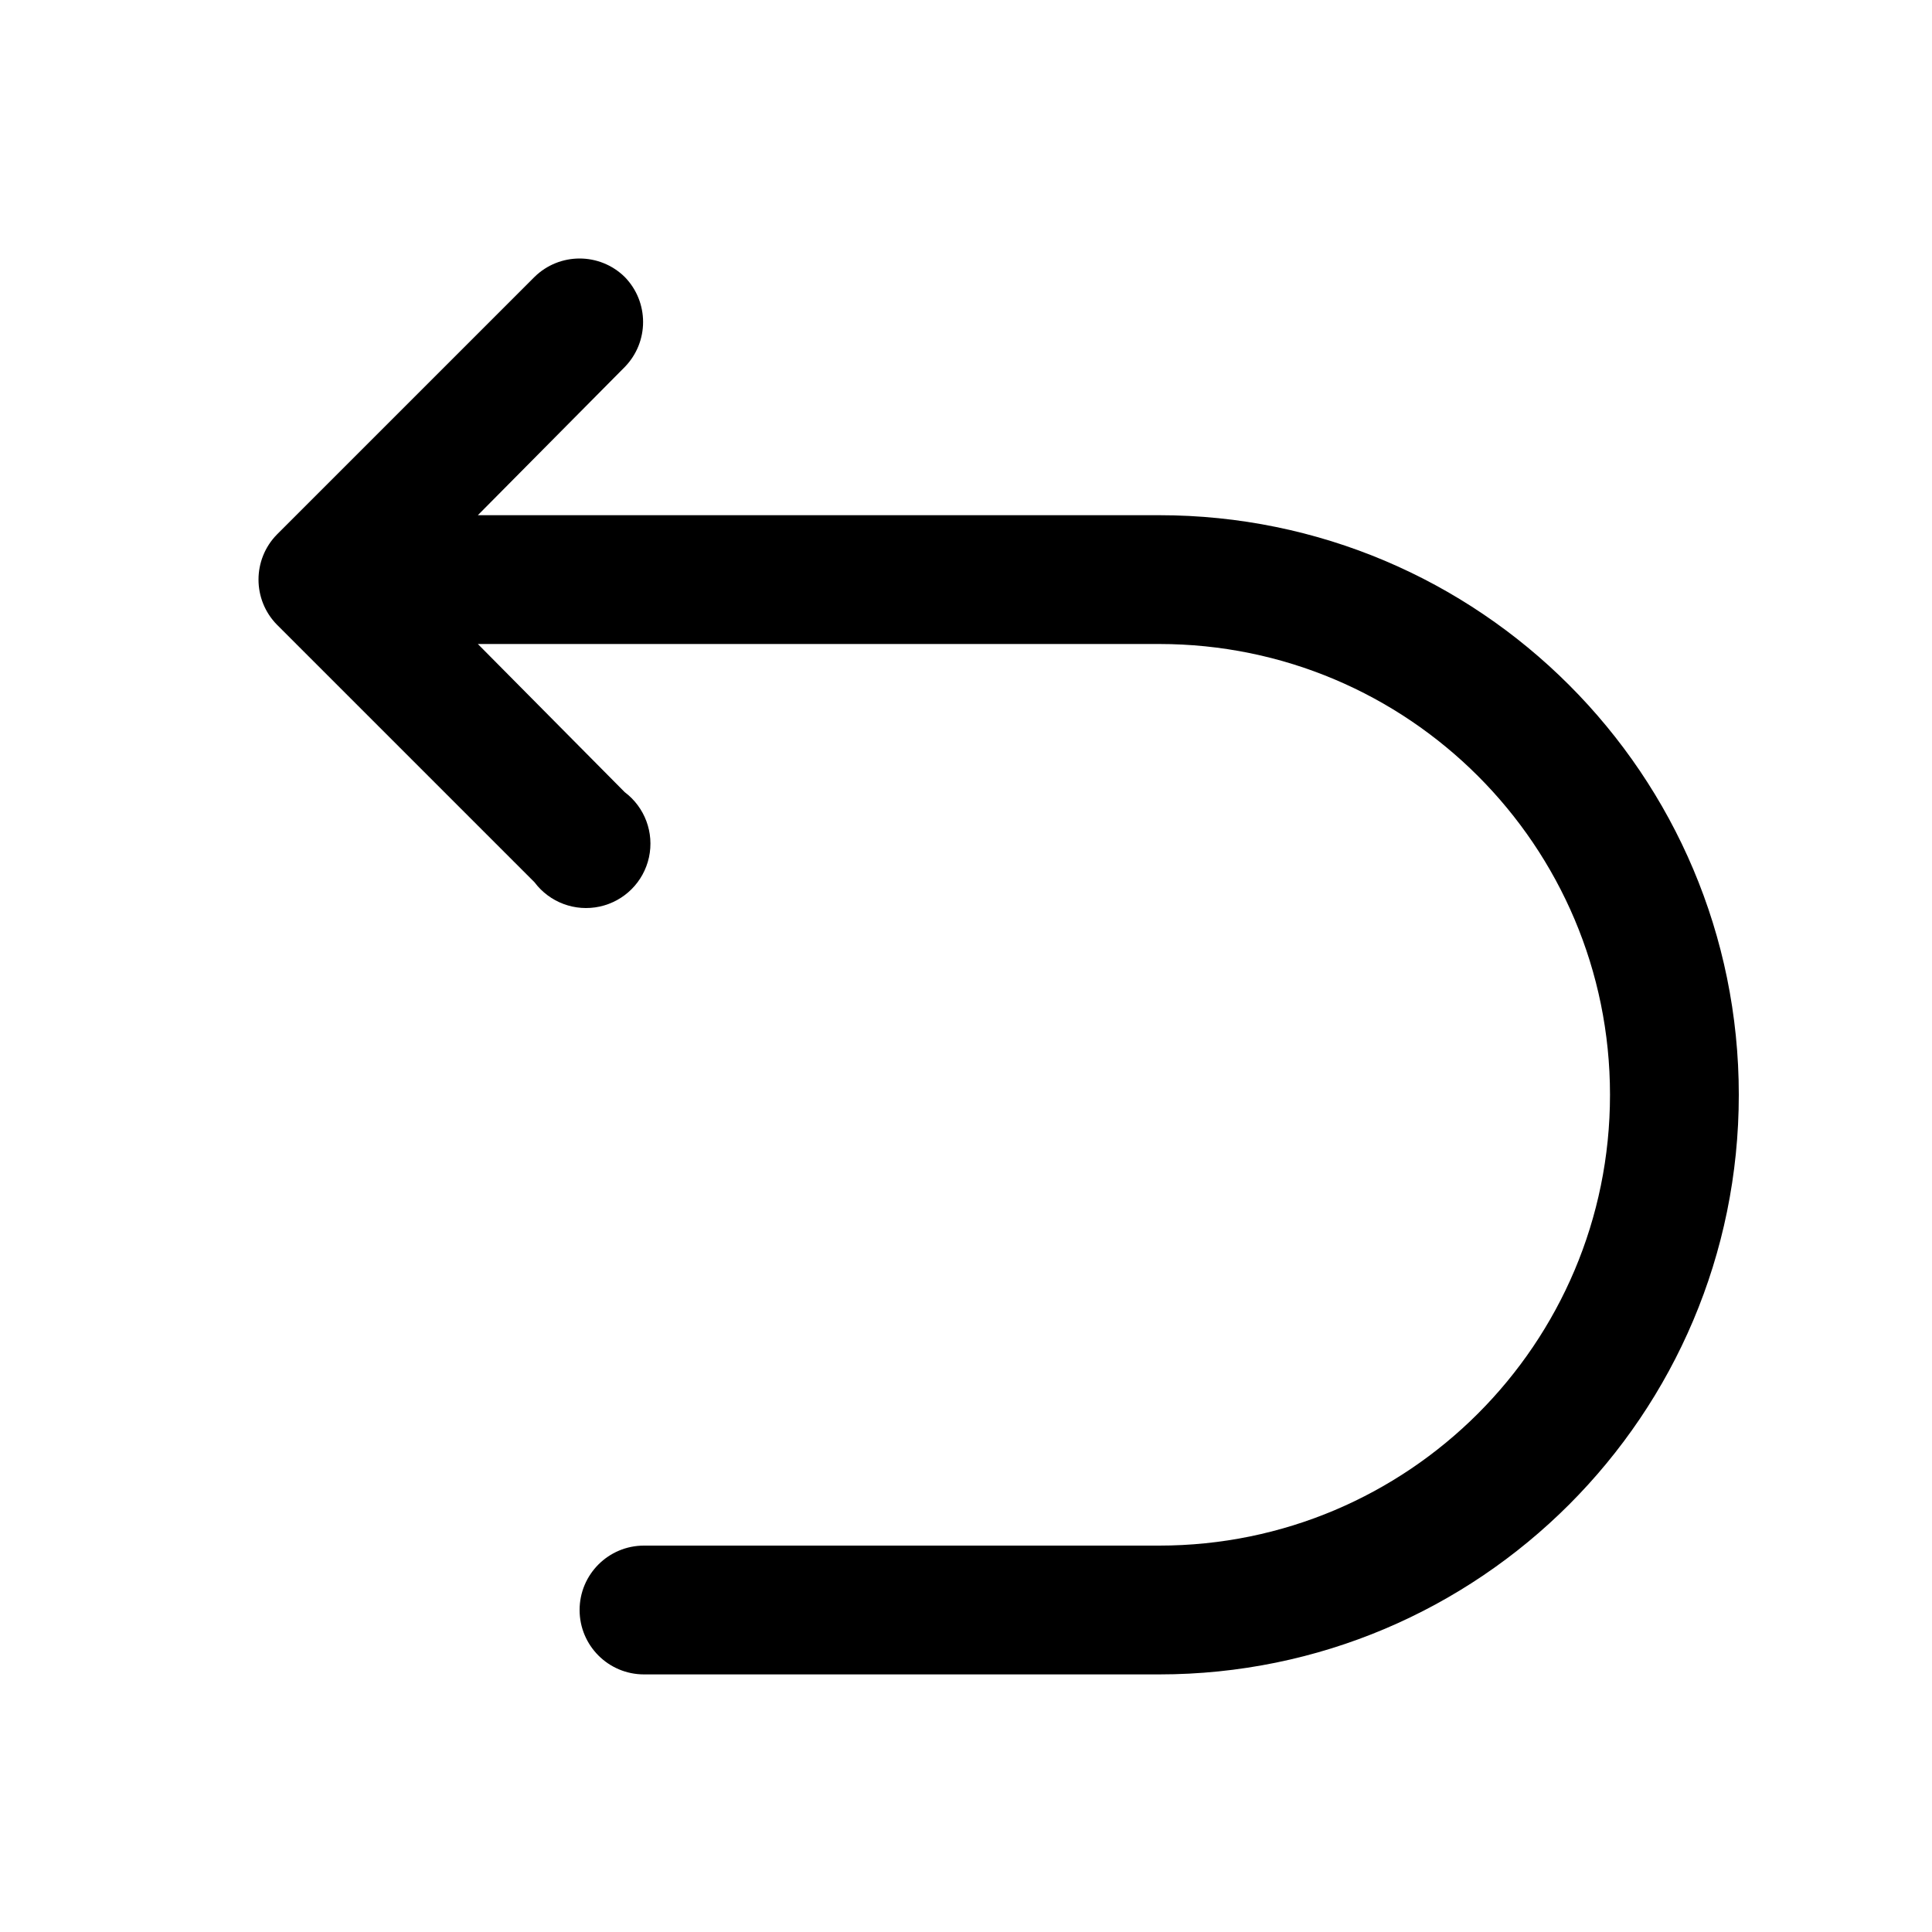
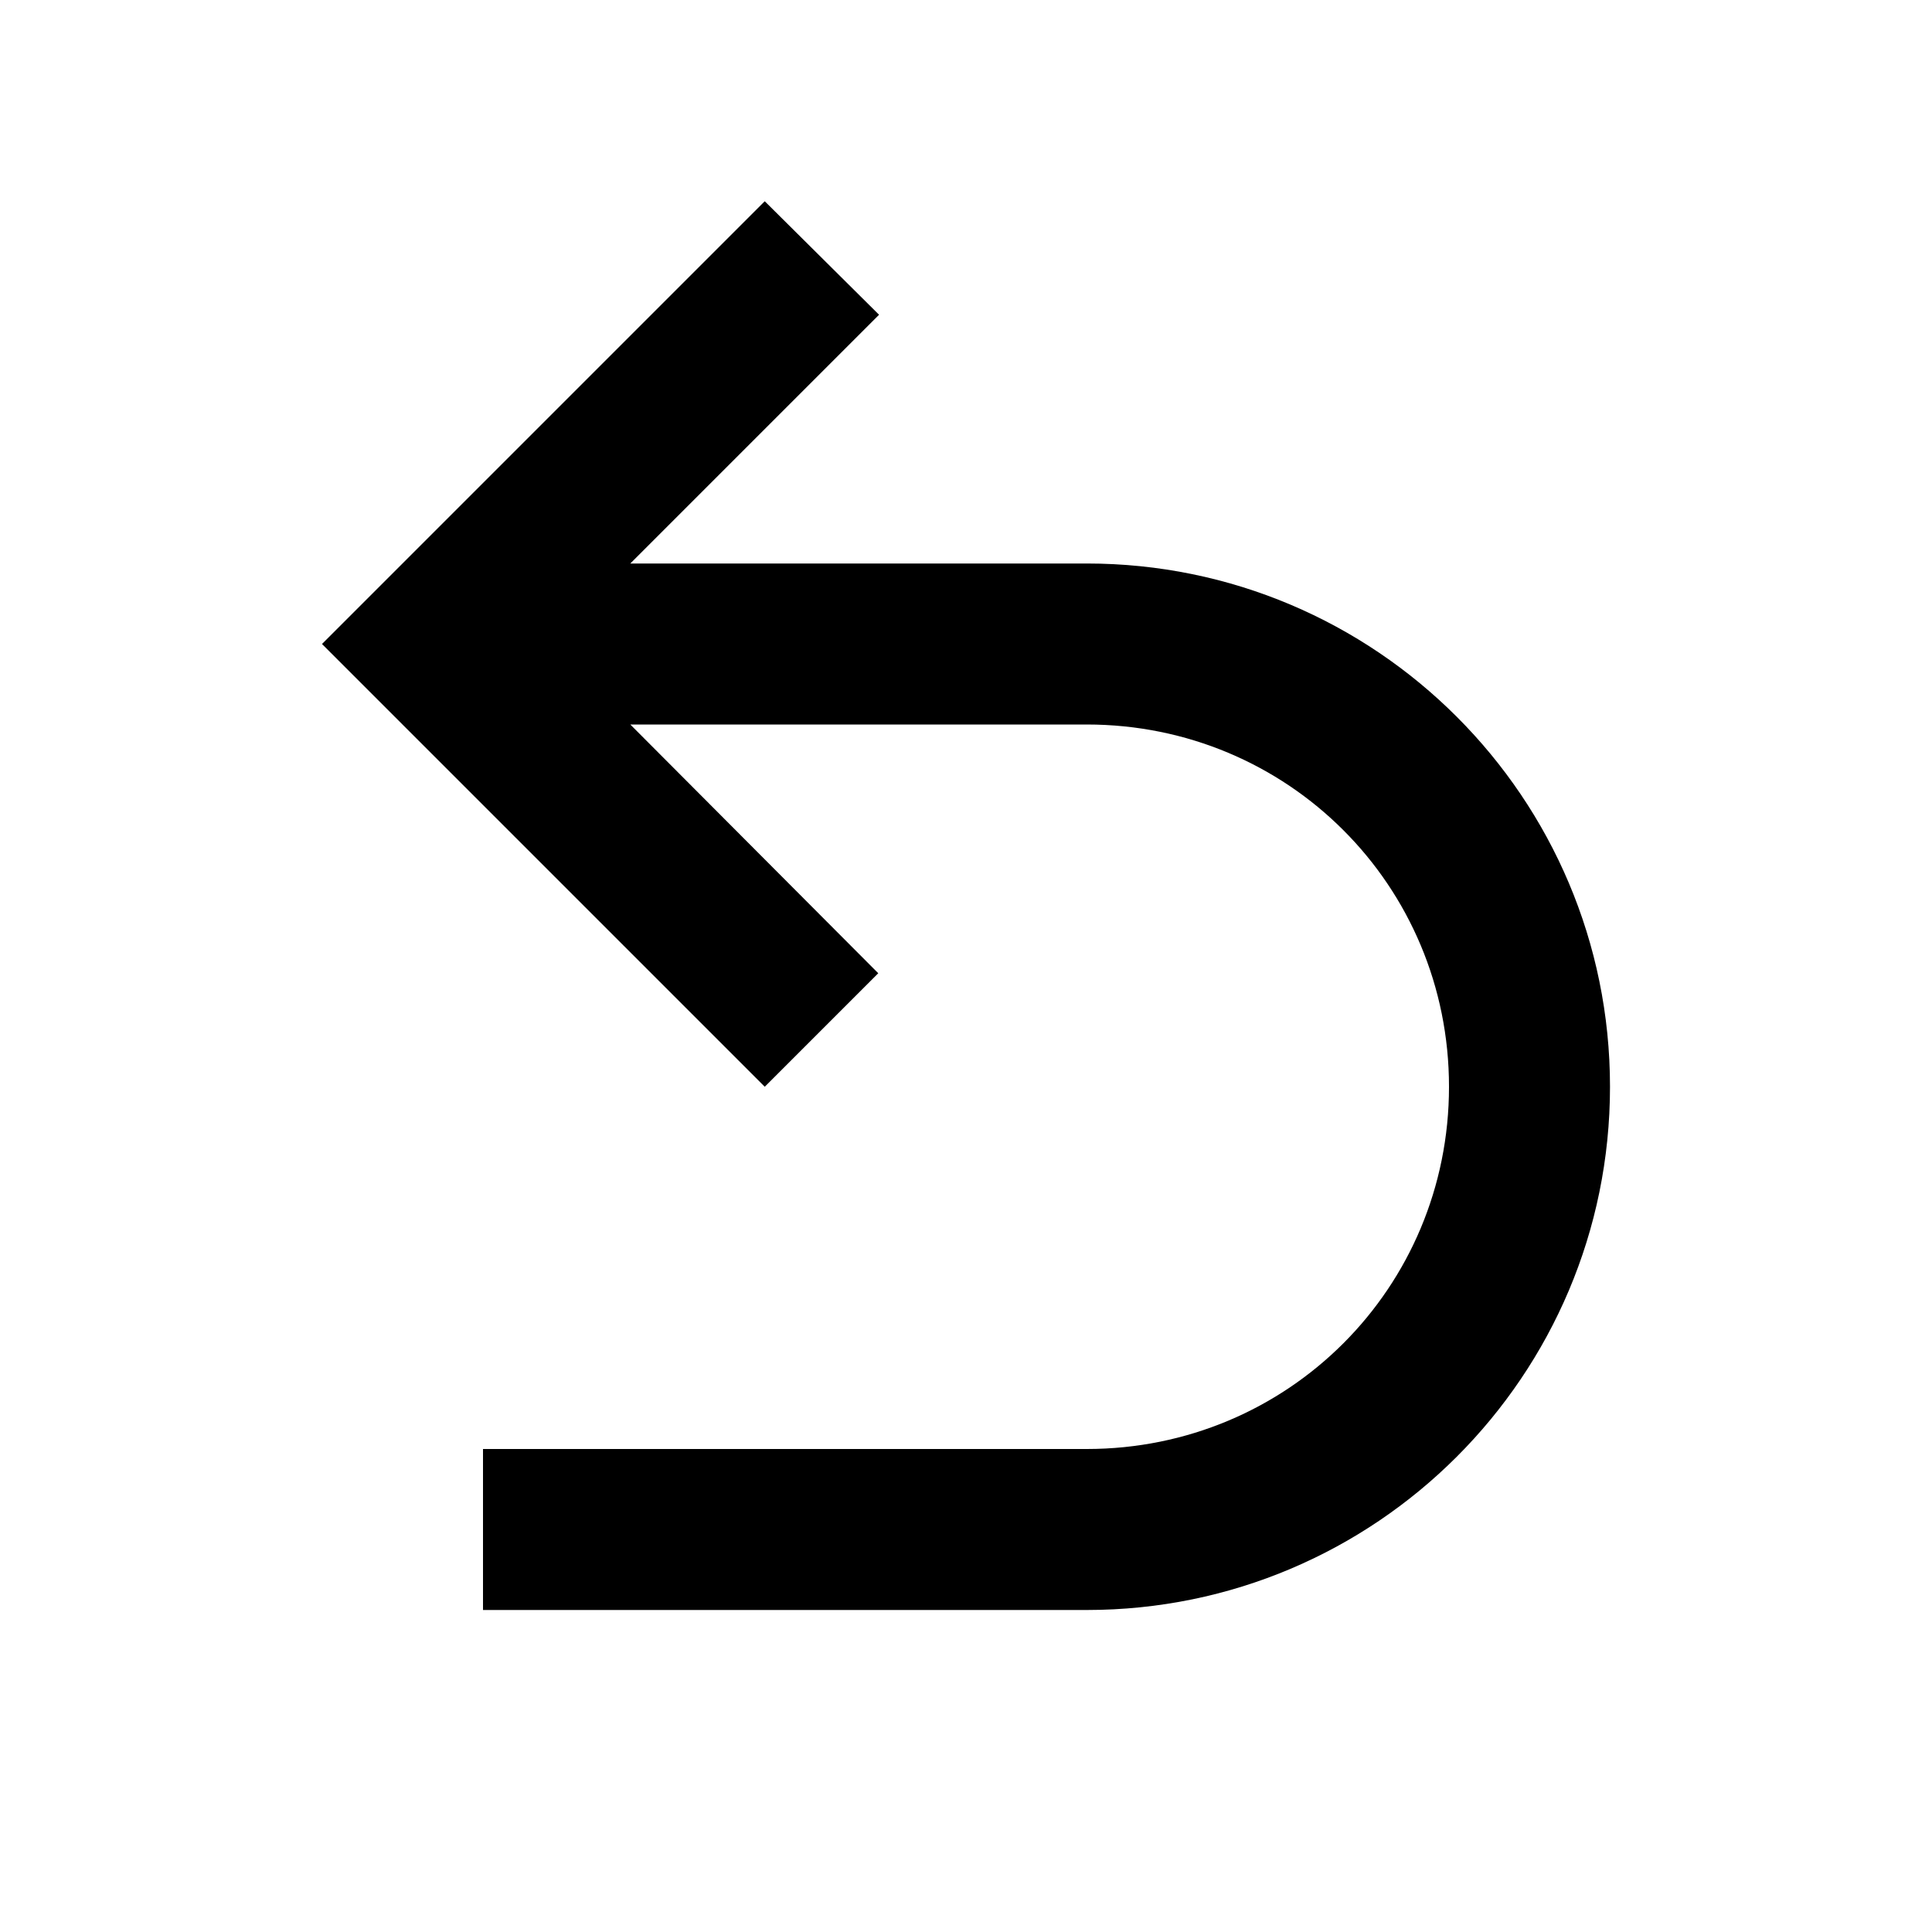
- <svg xmlns="http://www.w3.org/2000/svg" viewBox="0 0 15 15">
-   <path fill-rule="evenodd" clip-rule="evenodd" d="M4.85 2.15a.5.5 0 0 1 0 .7L3.71 4H9a4.5 4.5 0 1 1 0 9H5a.5.5 0 0 1 0-1h4a3.5 3.5 0 1 0 0-7H3.71l1.14 1.15a.5.5 0 1 1-.7.7l-2-2a.5.5 0 0 1 0-.7l2-2a.5.5 0 0 1 .7 0Z" />
+ <svg xmlns="http://www.w3.org/2000/svg" viewBox="0 0 24 24">
+   <path d="M20 13.5C20 17.09 17.09 20 13.5 20H6V18H13.5C16 18 18 16 18 13.5S16 9 13.5 9H7.83L10.91 12.09L9.5 13.5L4 8L9.5 2.5L10.92 3.91L7.83 7H13.5C17.09 7 20 9.91 20 13.5Z" />
</svg>
